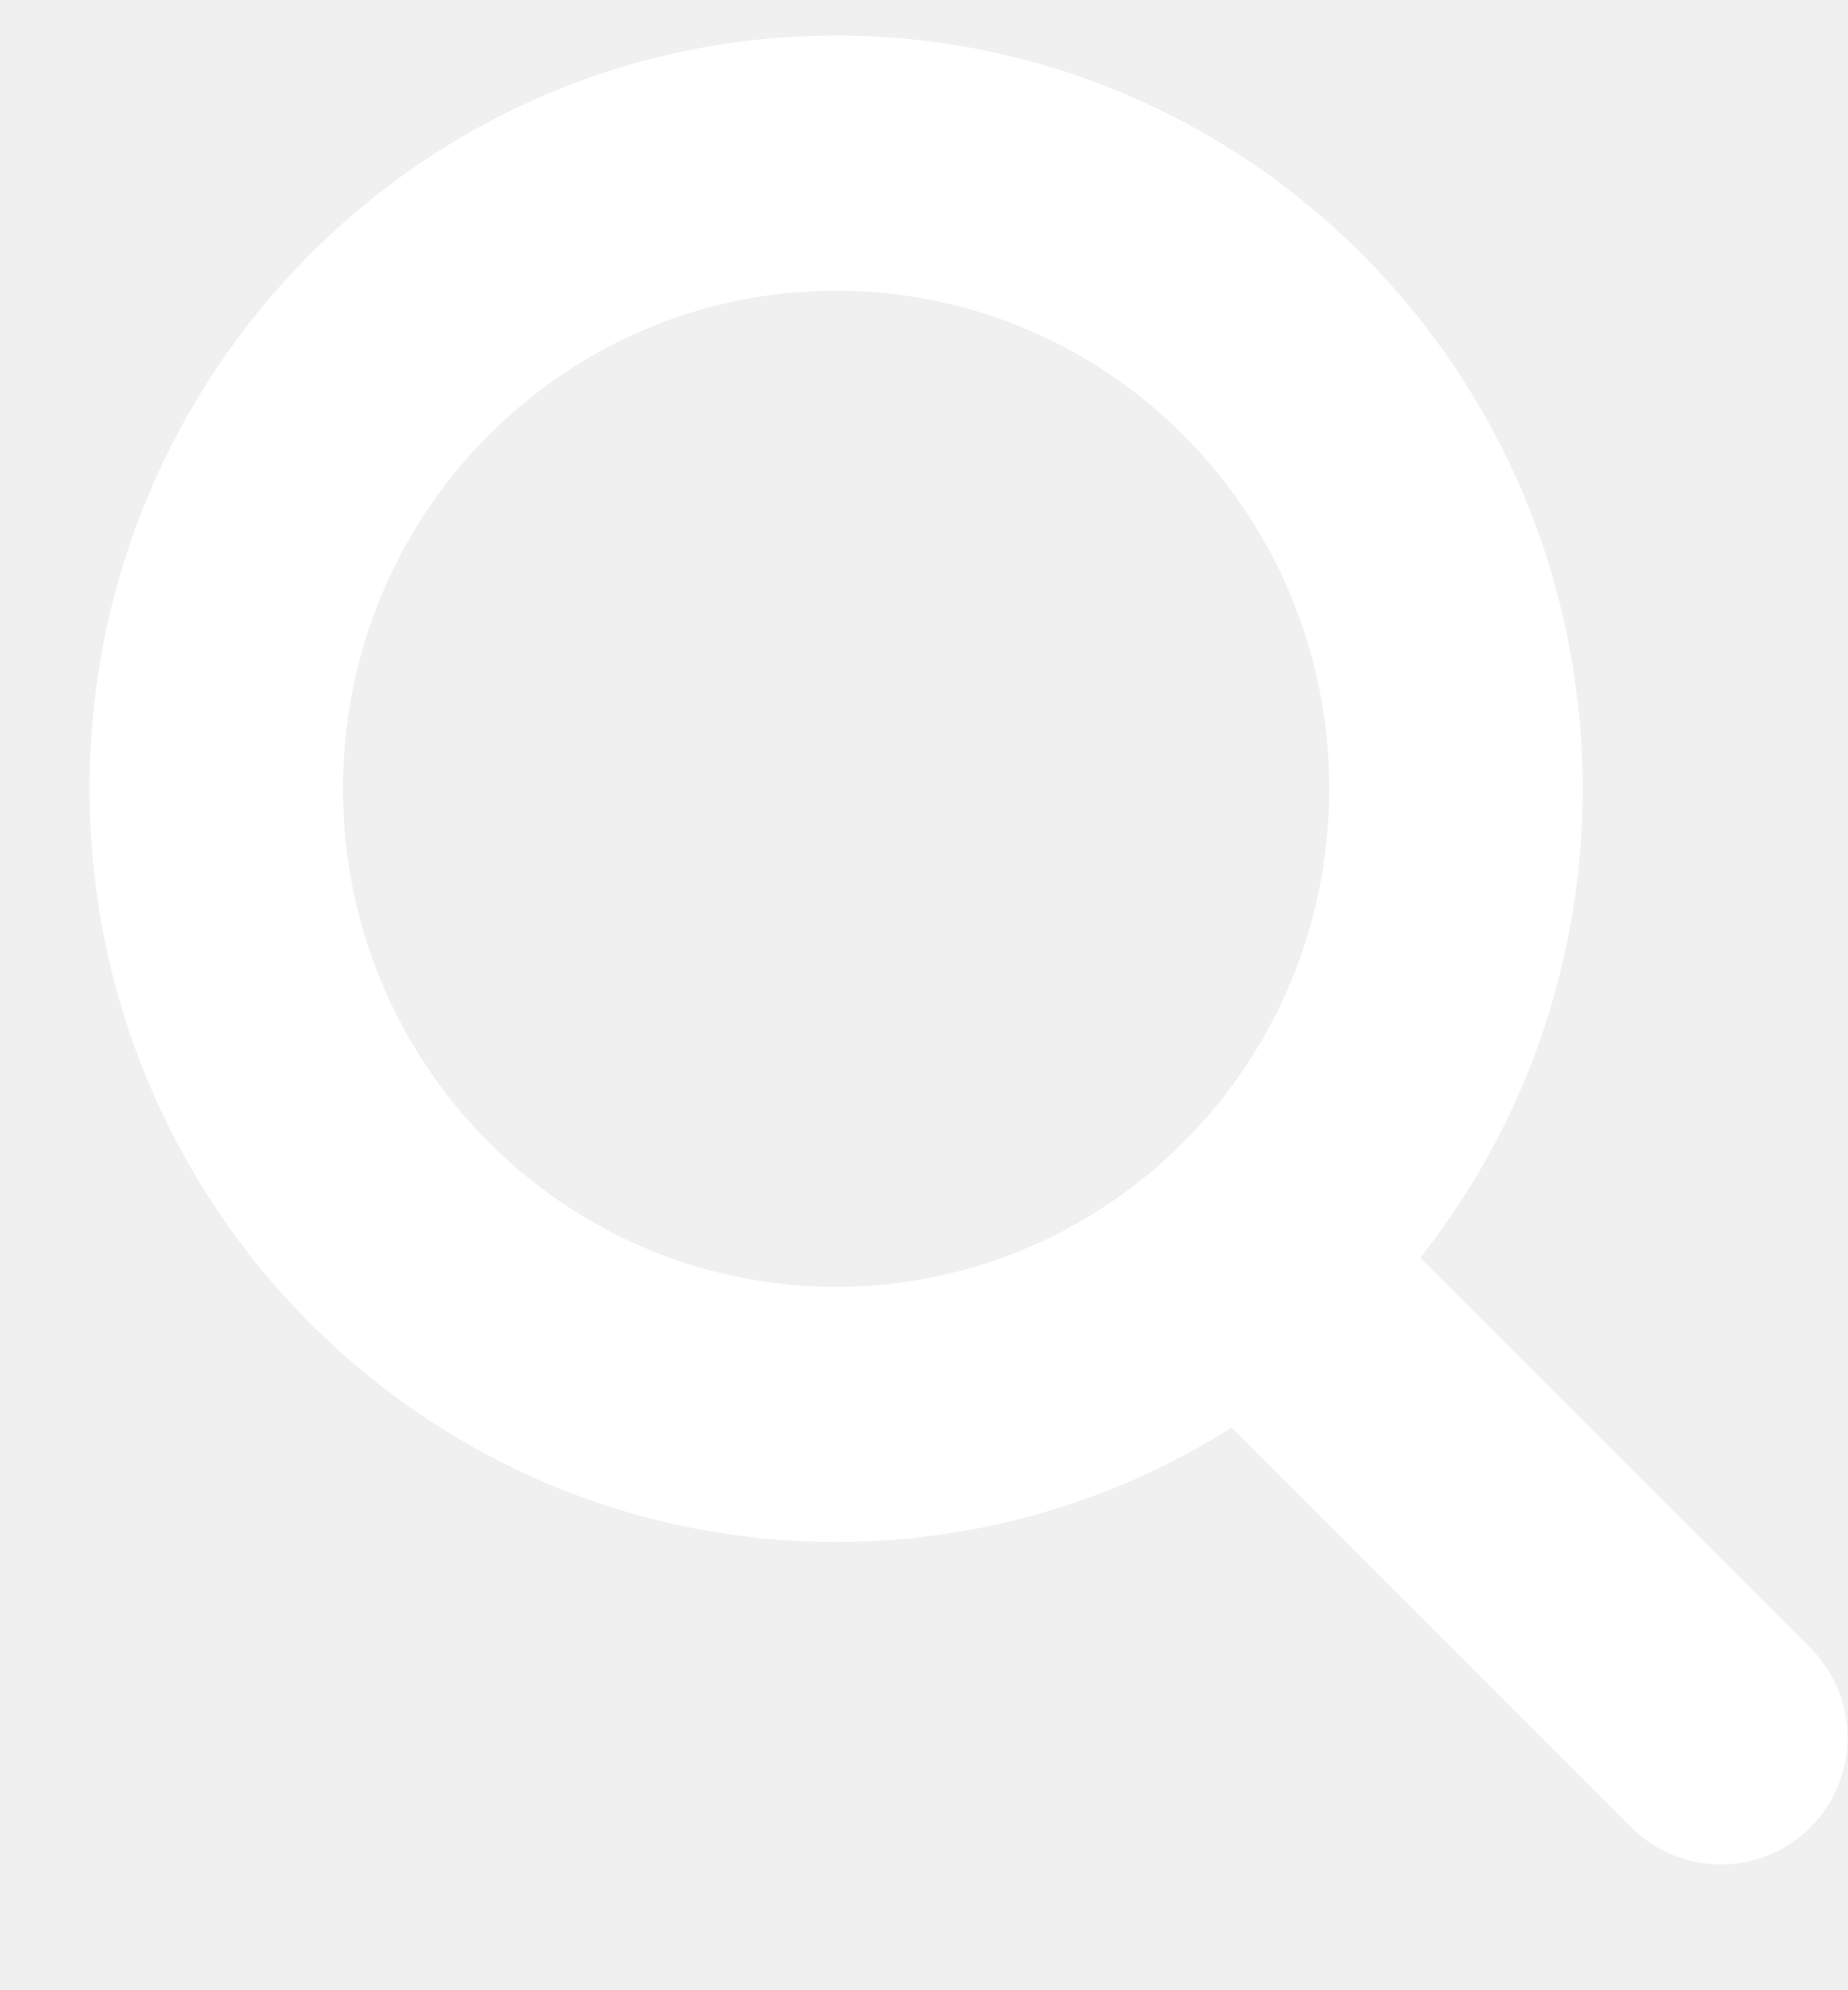
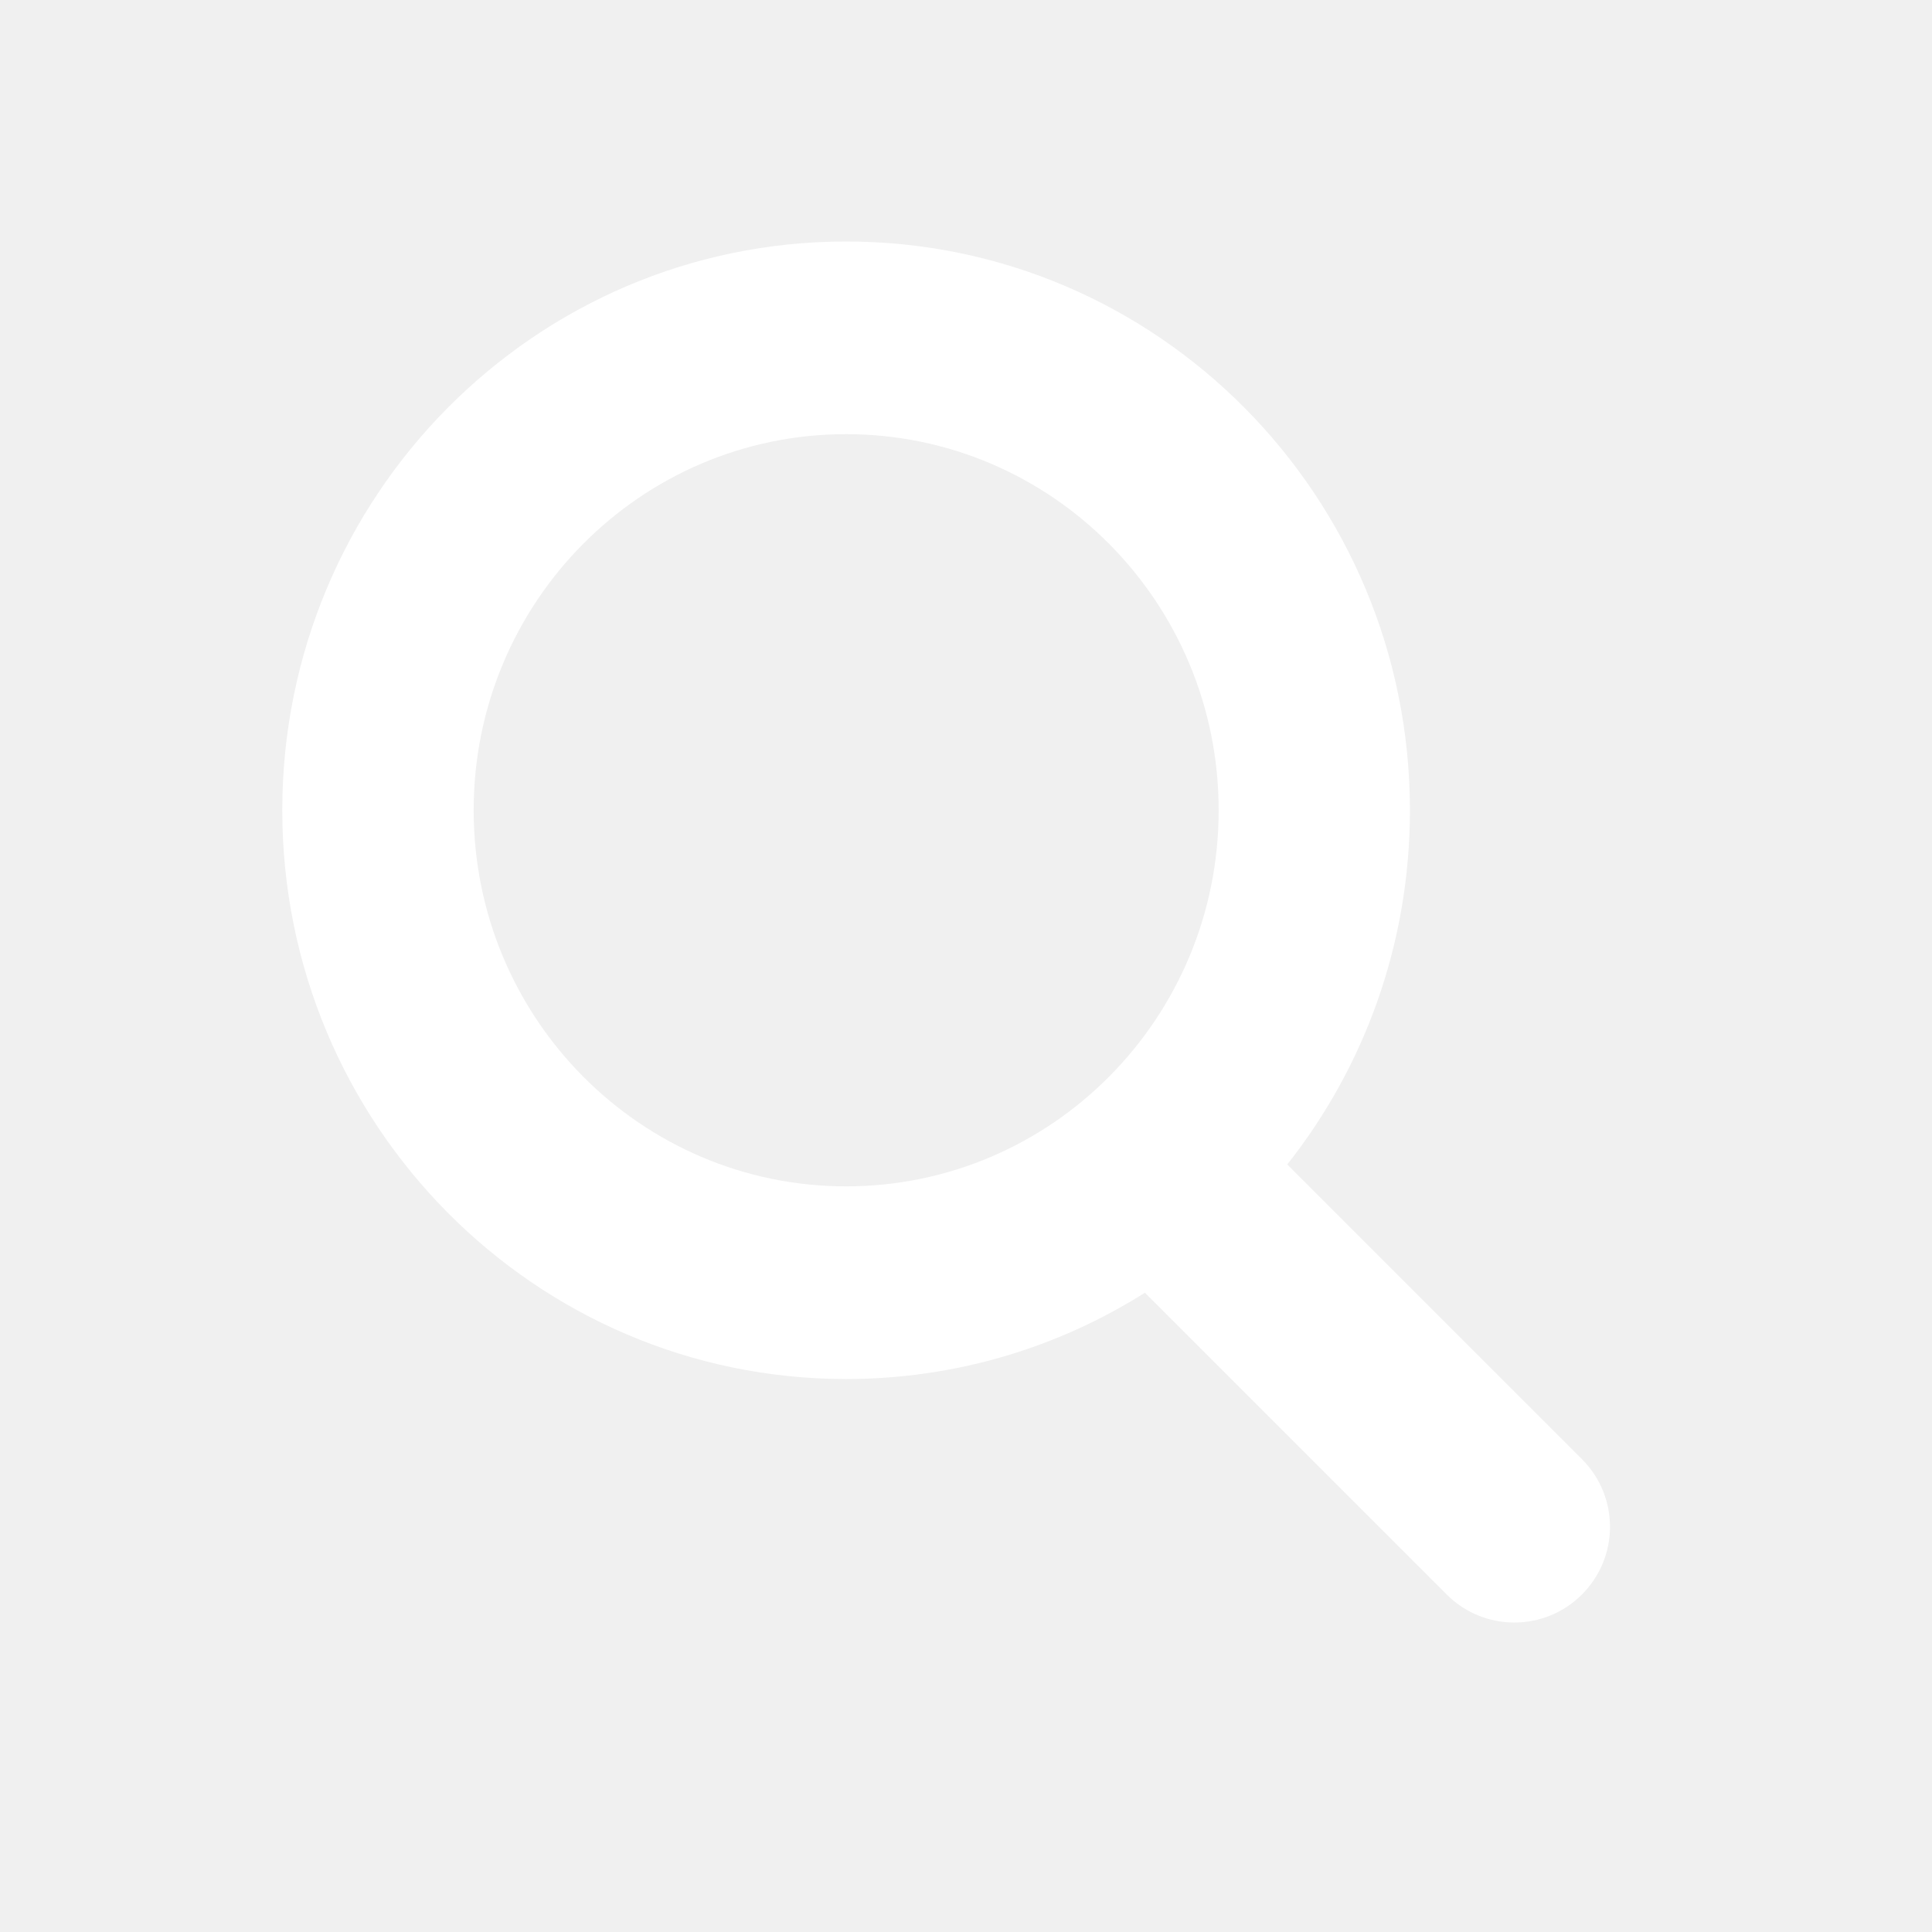
- <svg xmlns="http://www.w3.org/2000/svg" fill="white" viewBox="0 0 13 14">
-   <path fill-rule="evenodd" clip-rule="evenodd" d="M12.562 11.771L9.656 8.865C10.422 7.978 10.886 6.818 10.886 5.549C10.886 2.76 8.646 0.5 5.883 0.5C3.12 0.5 0.88 2.76 0.88 5.549C0.88 8.337 3.12 10.598 5.883 10.598C6.927 10.598 7.897 10.275 8.699 9.723L11.655 12.679C11.905 12.929 12.312 12.929 12.562 12.679C12.813 12.428 12.813 12.022 12.562 11.771ZM9.603 5.549C9.603 7.622 7.938 9.303 5.883 9.303C3.828 9.303 2.163 7.622 2.163 5.549C2.163 3.475 3.828 1.795 5.883 1.795C7.938 1.795 9.603 3.475 9.603 5.549Z" />
-   <path d="M9.656 8.865L9.467 8.702L9.315 8.878L9.479 9.042L9.656 8.865ZM12.562 11.771L12.739 11.595V11.595L12.562 11.771ZM8.699 9.723L8.876 9.546L8.729 9.399L8.557 9.517L8.699 9.723ZM11.655 12.679L11.478 12.855L11.655 12.679ZM12.562 12.679L12.739 12.855H12.739L12.562 12.679ZM9.479 9.042L12.385 11.948L12.739 11.595L9.833 8.688L9.479 9.042ZM10.636 5.549C10.636 6.756 10.195 7.858 9.467 8.702L9.845 9.029C10.649 8.098 11.136 6.88 11.136 5.549H10.636ZM5.883 0.75C8.506 0.75 10.636 2.896 10.636 5.549H11.136C11.136 2.625 8.786 0.25 5.883 0.25V0.75ZM1.13 5.549C1.13 2.896 3.26 0.75 5.883 0.75V0.25C2.979 0.25 0.63 2.625 0.63 5.549H1.13ZM5.883 10.348C3.26 10.348 1.13 8.201 1.13 5.549H0.63C0.63 8.473 2.979 10.848 5.883 10.848V10.348ZM8.557 9.517C7.795 10.041 6.875 10.348 5.883 10.348V10.848C6.98 10.848 7.998 10.508 8.841 9.929L8.557 9.517ZM11.832 12.502L8.876 9.546L8.522 9.899L11.478 12.855L11.832 12.502ZM12.385 12.502C12.232 12.655 11.985 12.655 11.832 12.502L11.478 12.855C11.826 13.204 12.391 13.204 12.739 12.855L12.385 12.502ZM12.385 11.948C12.538 12.101 12.538 12.349 12.385 12.502L12.739 12.855C13.087 12.507 13.087 11.943 12.739 11.595L12.385 11.948ZM5.883 9.553C8.078 9.553 9.853 7.758 9.853 5.549H9.353C9.353 7.486 7.797 9.053 5.883 9.053V9.553ZM1.913 5.549C1.913 7.758 3.688 9.553 5.883 9.553V9.053C3.968 9.053 2.413 7.486 2.413 5.549H1.913ZM5.883 1.545C3.688 1.545 1.913 3.34 1.913 5.549H2.413C2.413 3.611 3.968 2.045 5.883 2.045V1.545ZM9.853 5.549C9.853 3.34 8.078 1.545 5.883 1.545V2.045C7.797 2.045 9.353 3.611 9.353 5.549H9.853Z" />
+ <svg xmlns="http://www.w3.org/2000/svg" width="18" height="18" viewBox="0 0 18 18" fill="none">
+   <path fill-rule="evenodd" clip-rule="evenodd" d="M7.883 2.25C4.98 2.25 2.63 4.625 2.63 7.549C2.63 10.473 4.98 12.848 7.883 12.848C8.905 12.848 9.86 12.553 10.667 12.044L13.478 14.855C13.827 15.204 14.391 15.204 14.739 14.855C15.087 14.507 15.087 13.943 14.739 13.595L11.993 10.849C12.709 9.944 13.136 8.796 13.136 7.549C13.136 4.625 10.787 2.25 7.883 2.25ZM4.413 7.549C4.413 5.611 5.969 4.045 7.883 4.045C9.798 4.045 11.354 5.611 11.354 7.549C11.354 9.486 9.798 11.053 7.883 11.053C5.969 11.053 4.413 9.486 4.413 7.549Z" fill="white" />
</svg>
